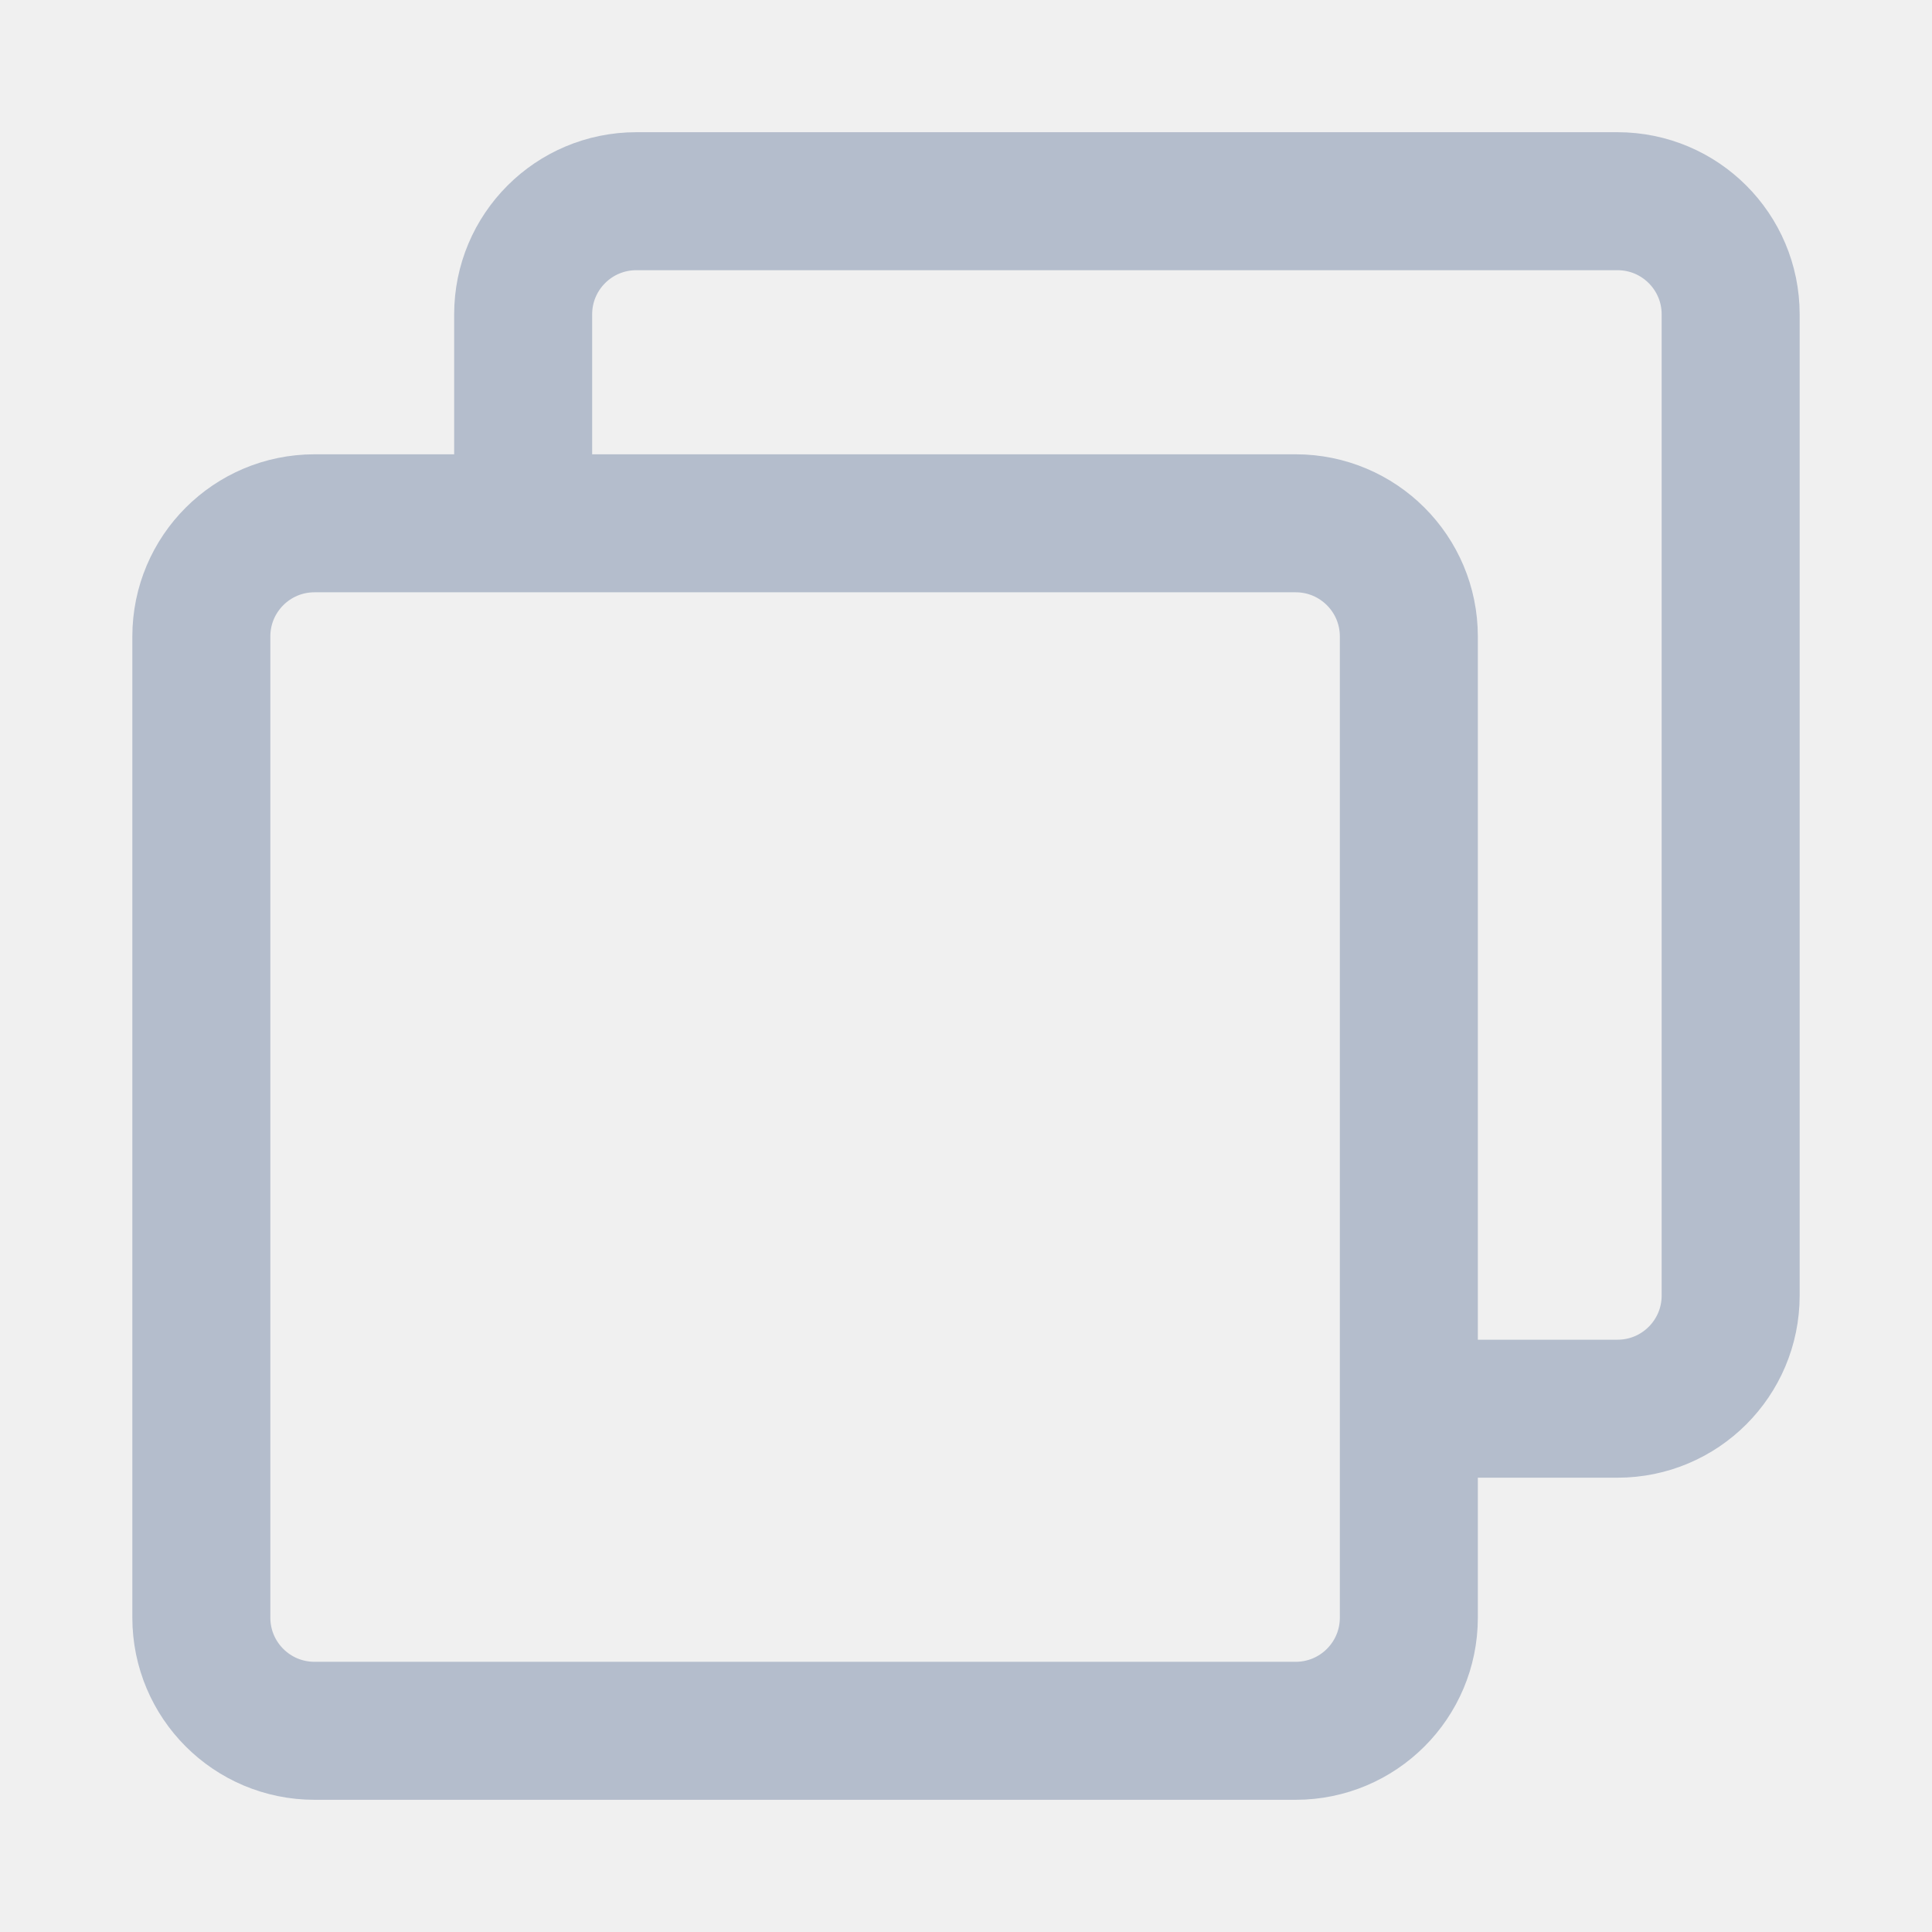
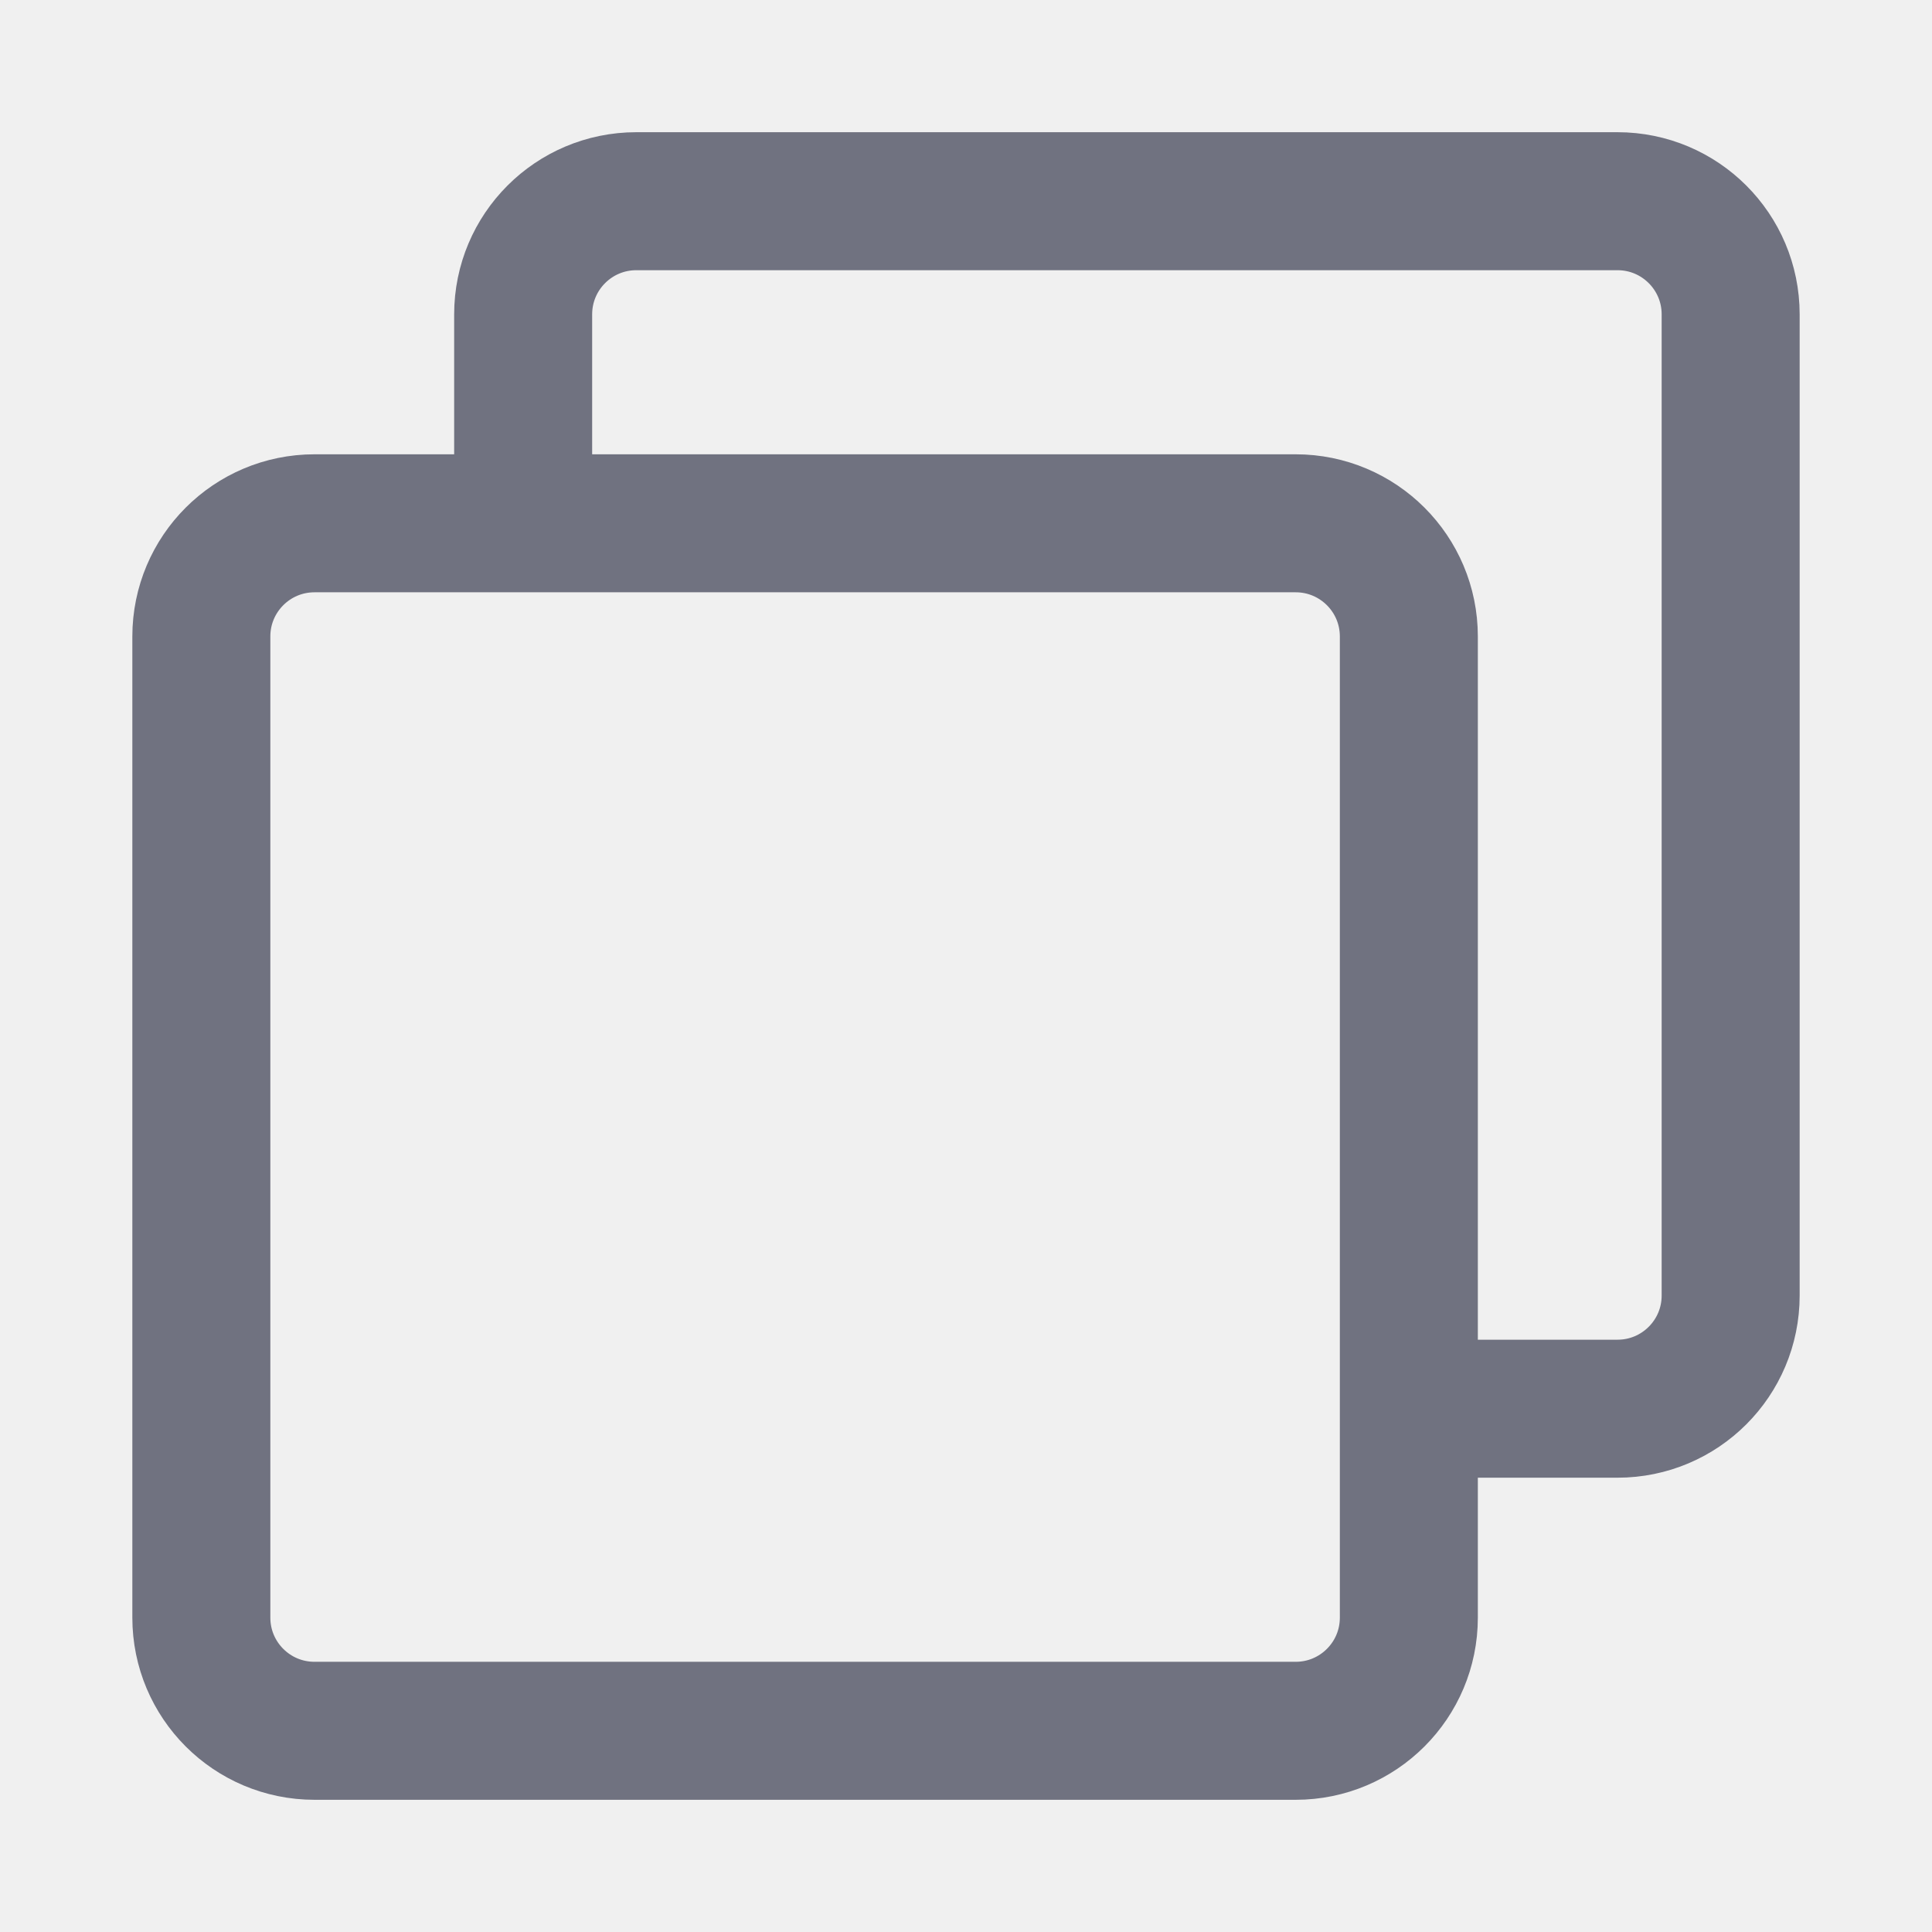
<svg xmlns="http://www.w3.org/2000/svg" width="14" height="14" viewBox="0 0 14 14" fill="none">
-   <g clip-path="url(#clip0_21871_40360)">
-     <path d="M3.791 3.626V2.278C3.791 1.825 4.158 1.458 4.611 1.458H11.721C12.174 1.458 12.541 1.825 12.541 2.278V9.388C12.541 9.841 12.174 10.208 11.721 10.208H10.358" stroke="#B4BDCC" stroke-linecap="round" stroke-linejoin="round" />
-     <path d="M9.389 3.792H2.279C1.826 3.792 1.459 4.159 1.459 4.612V11.722C1.459 12.175 1.826 12.542 2.279 12.542H9.389C9.842 12.542 10.209 12.175 10.209 11.722V4.612C10.209 4.159 9.842 3.792 9.389 3.792Z" stroke="#B4BDCC" stroke-linejoin="round" />
+   <g clip-path="url(#clip0_21871_39905)">
+     <path d="M3.791 3.626V2.278C3.791 1.825 4.158 1.458 4.611 1.458H11.721C12.174 1.458 12.541 1.825 12.541 2.278V9.388C12.541 9.841 12.174 10.208 11.721 10.208H10.358" stroke="#707280" stroke-linecap="round" stroke-linejoin="round" />
+     <path d="M9.389 3.792H2.279C1.826 3.792 1.459 4.159 1.459 4.612V11.722C1.459 12.175 1.826 12.542 2.279 12.542H9.389C9.842 12.542 10.209 12.175 10.209 11.722V4.612C10.209 4.159 9.842 3.792 9.389 3.792Z" stroke="#707280" stroke-linejoin="round" />
  </g>
  <defs>
-     <clipPath id="clip0_21871_40360">
+     <clipPath id="clip0_21871_39905">
      <rect width="14" height="14" fill="white" />
    </clipPath>
  </defs>
</svg>
